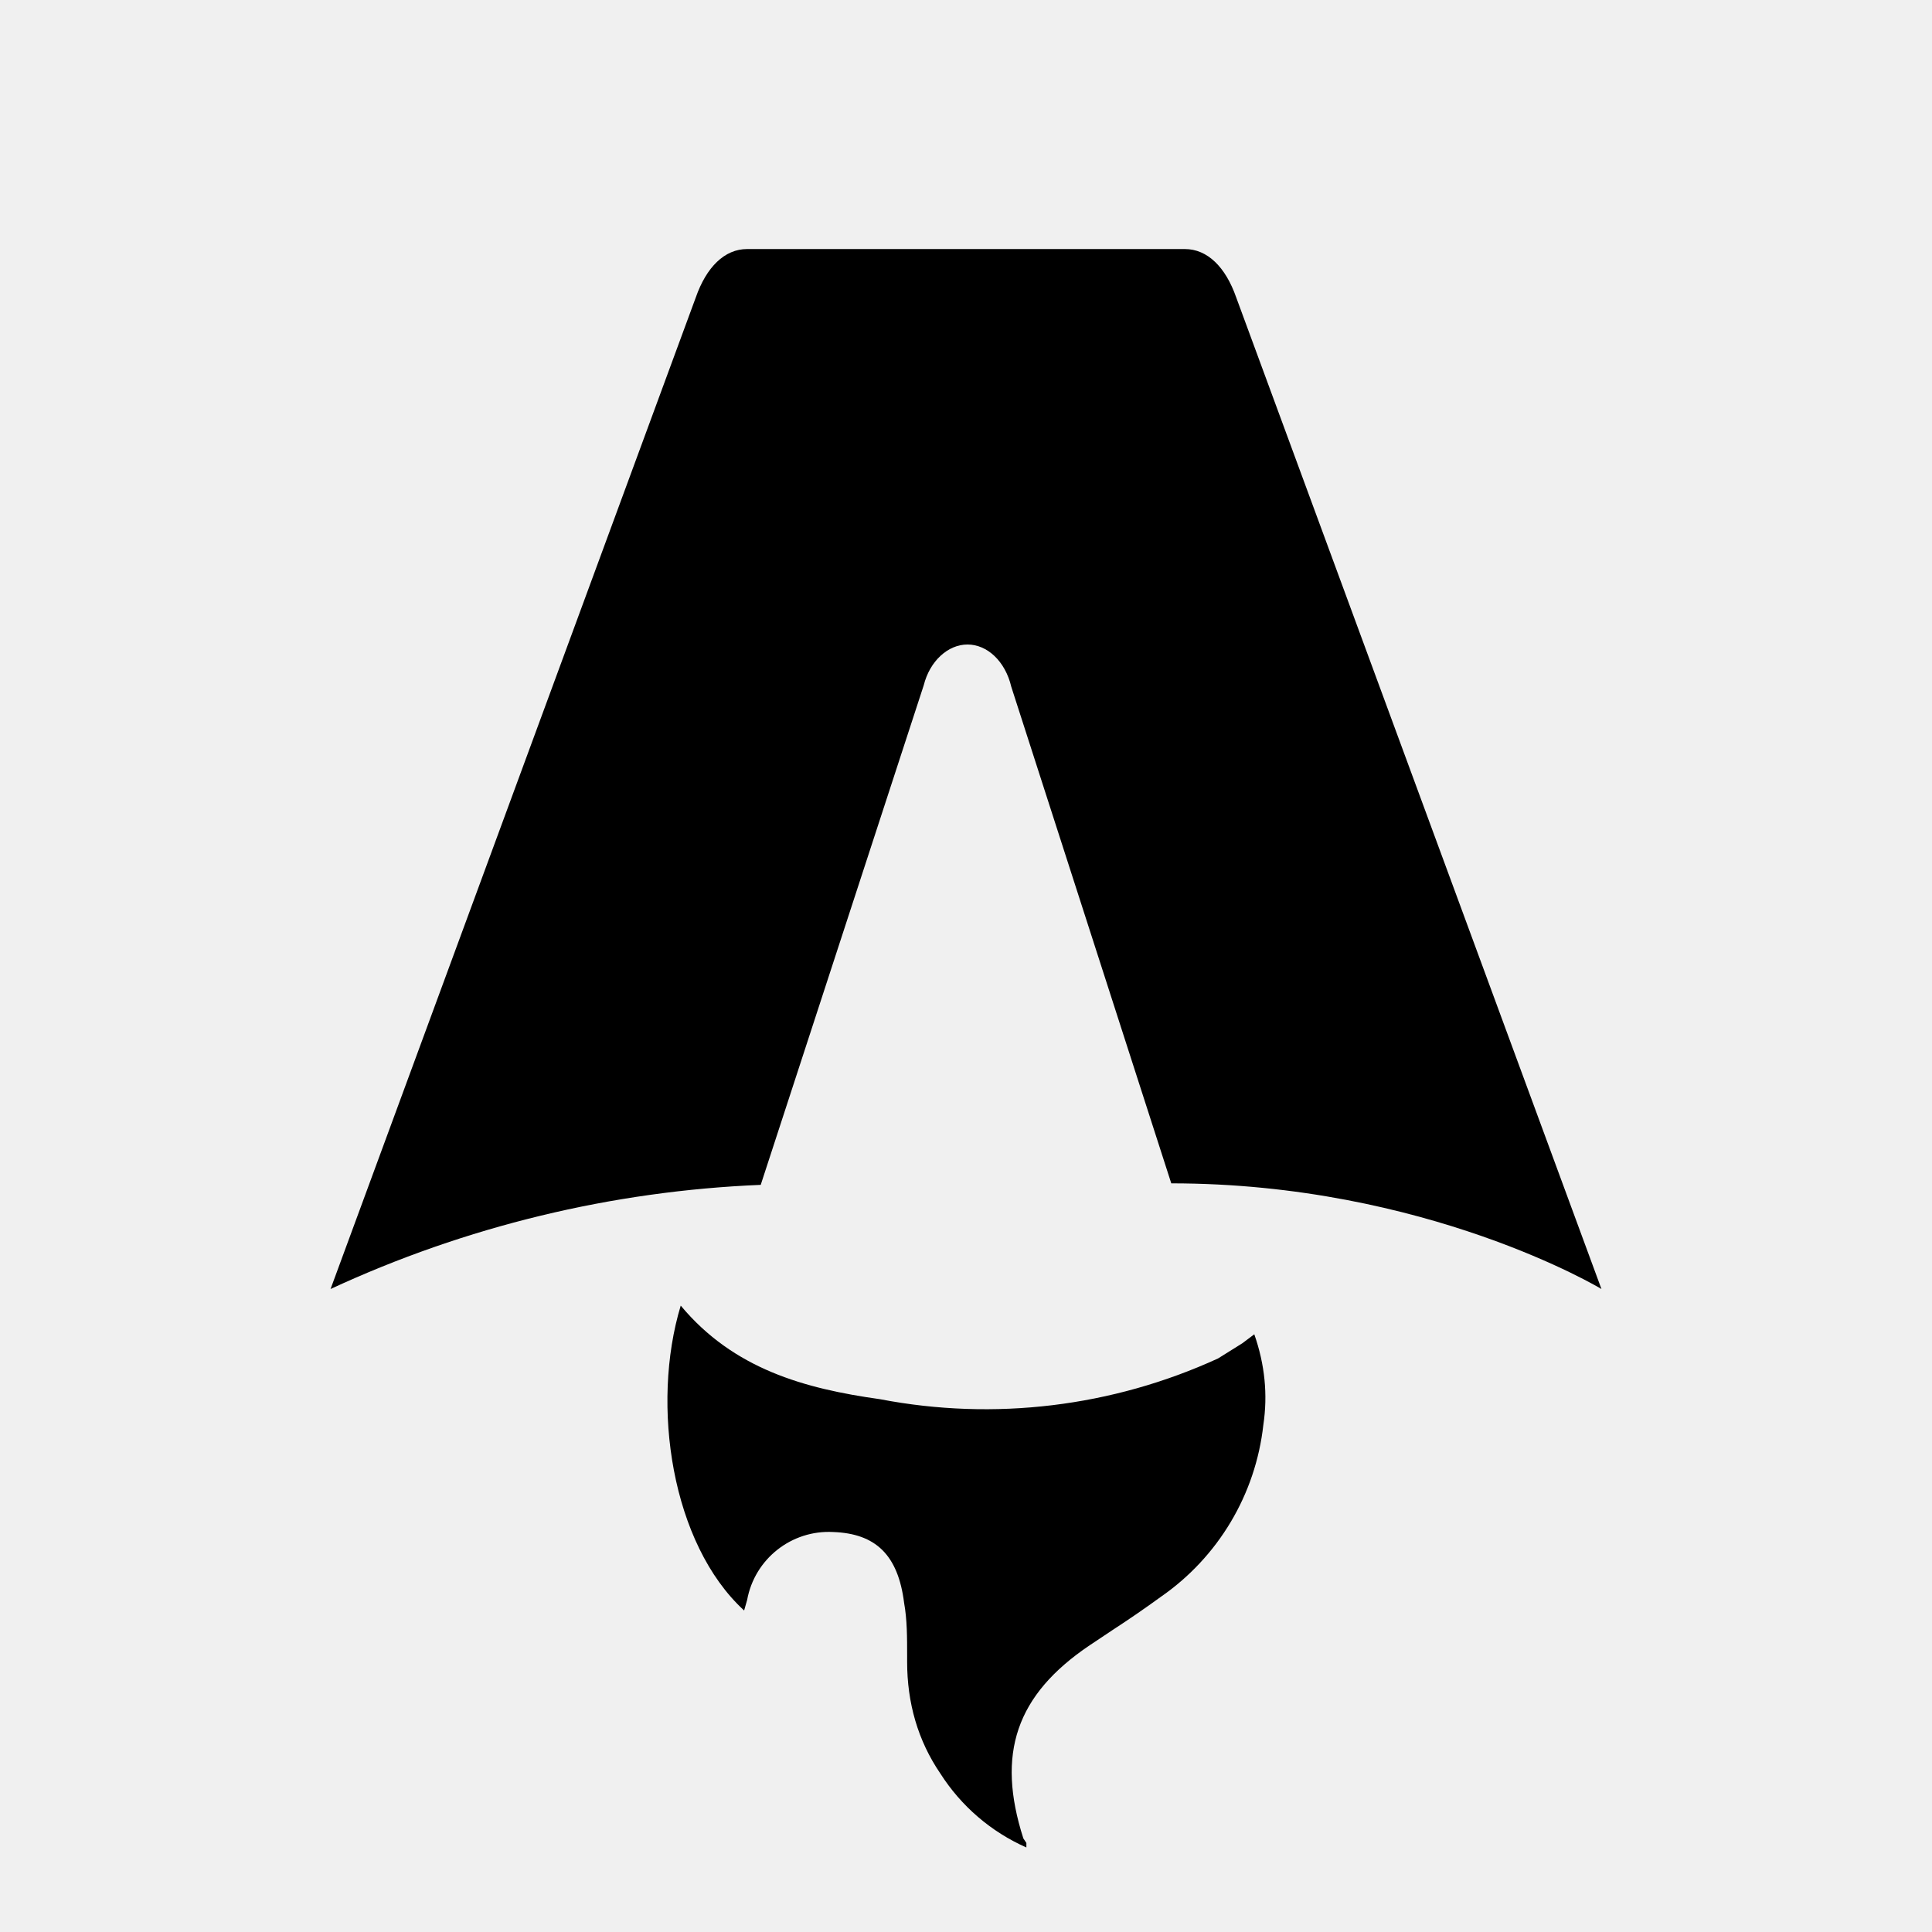
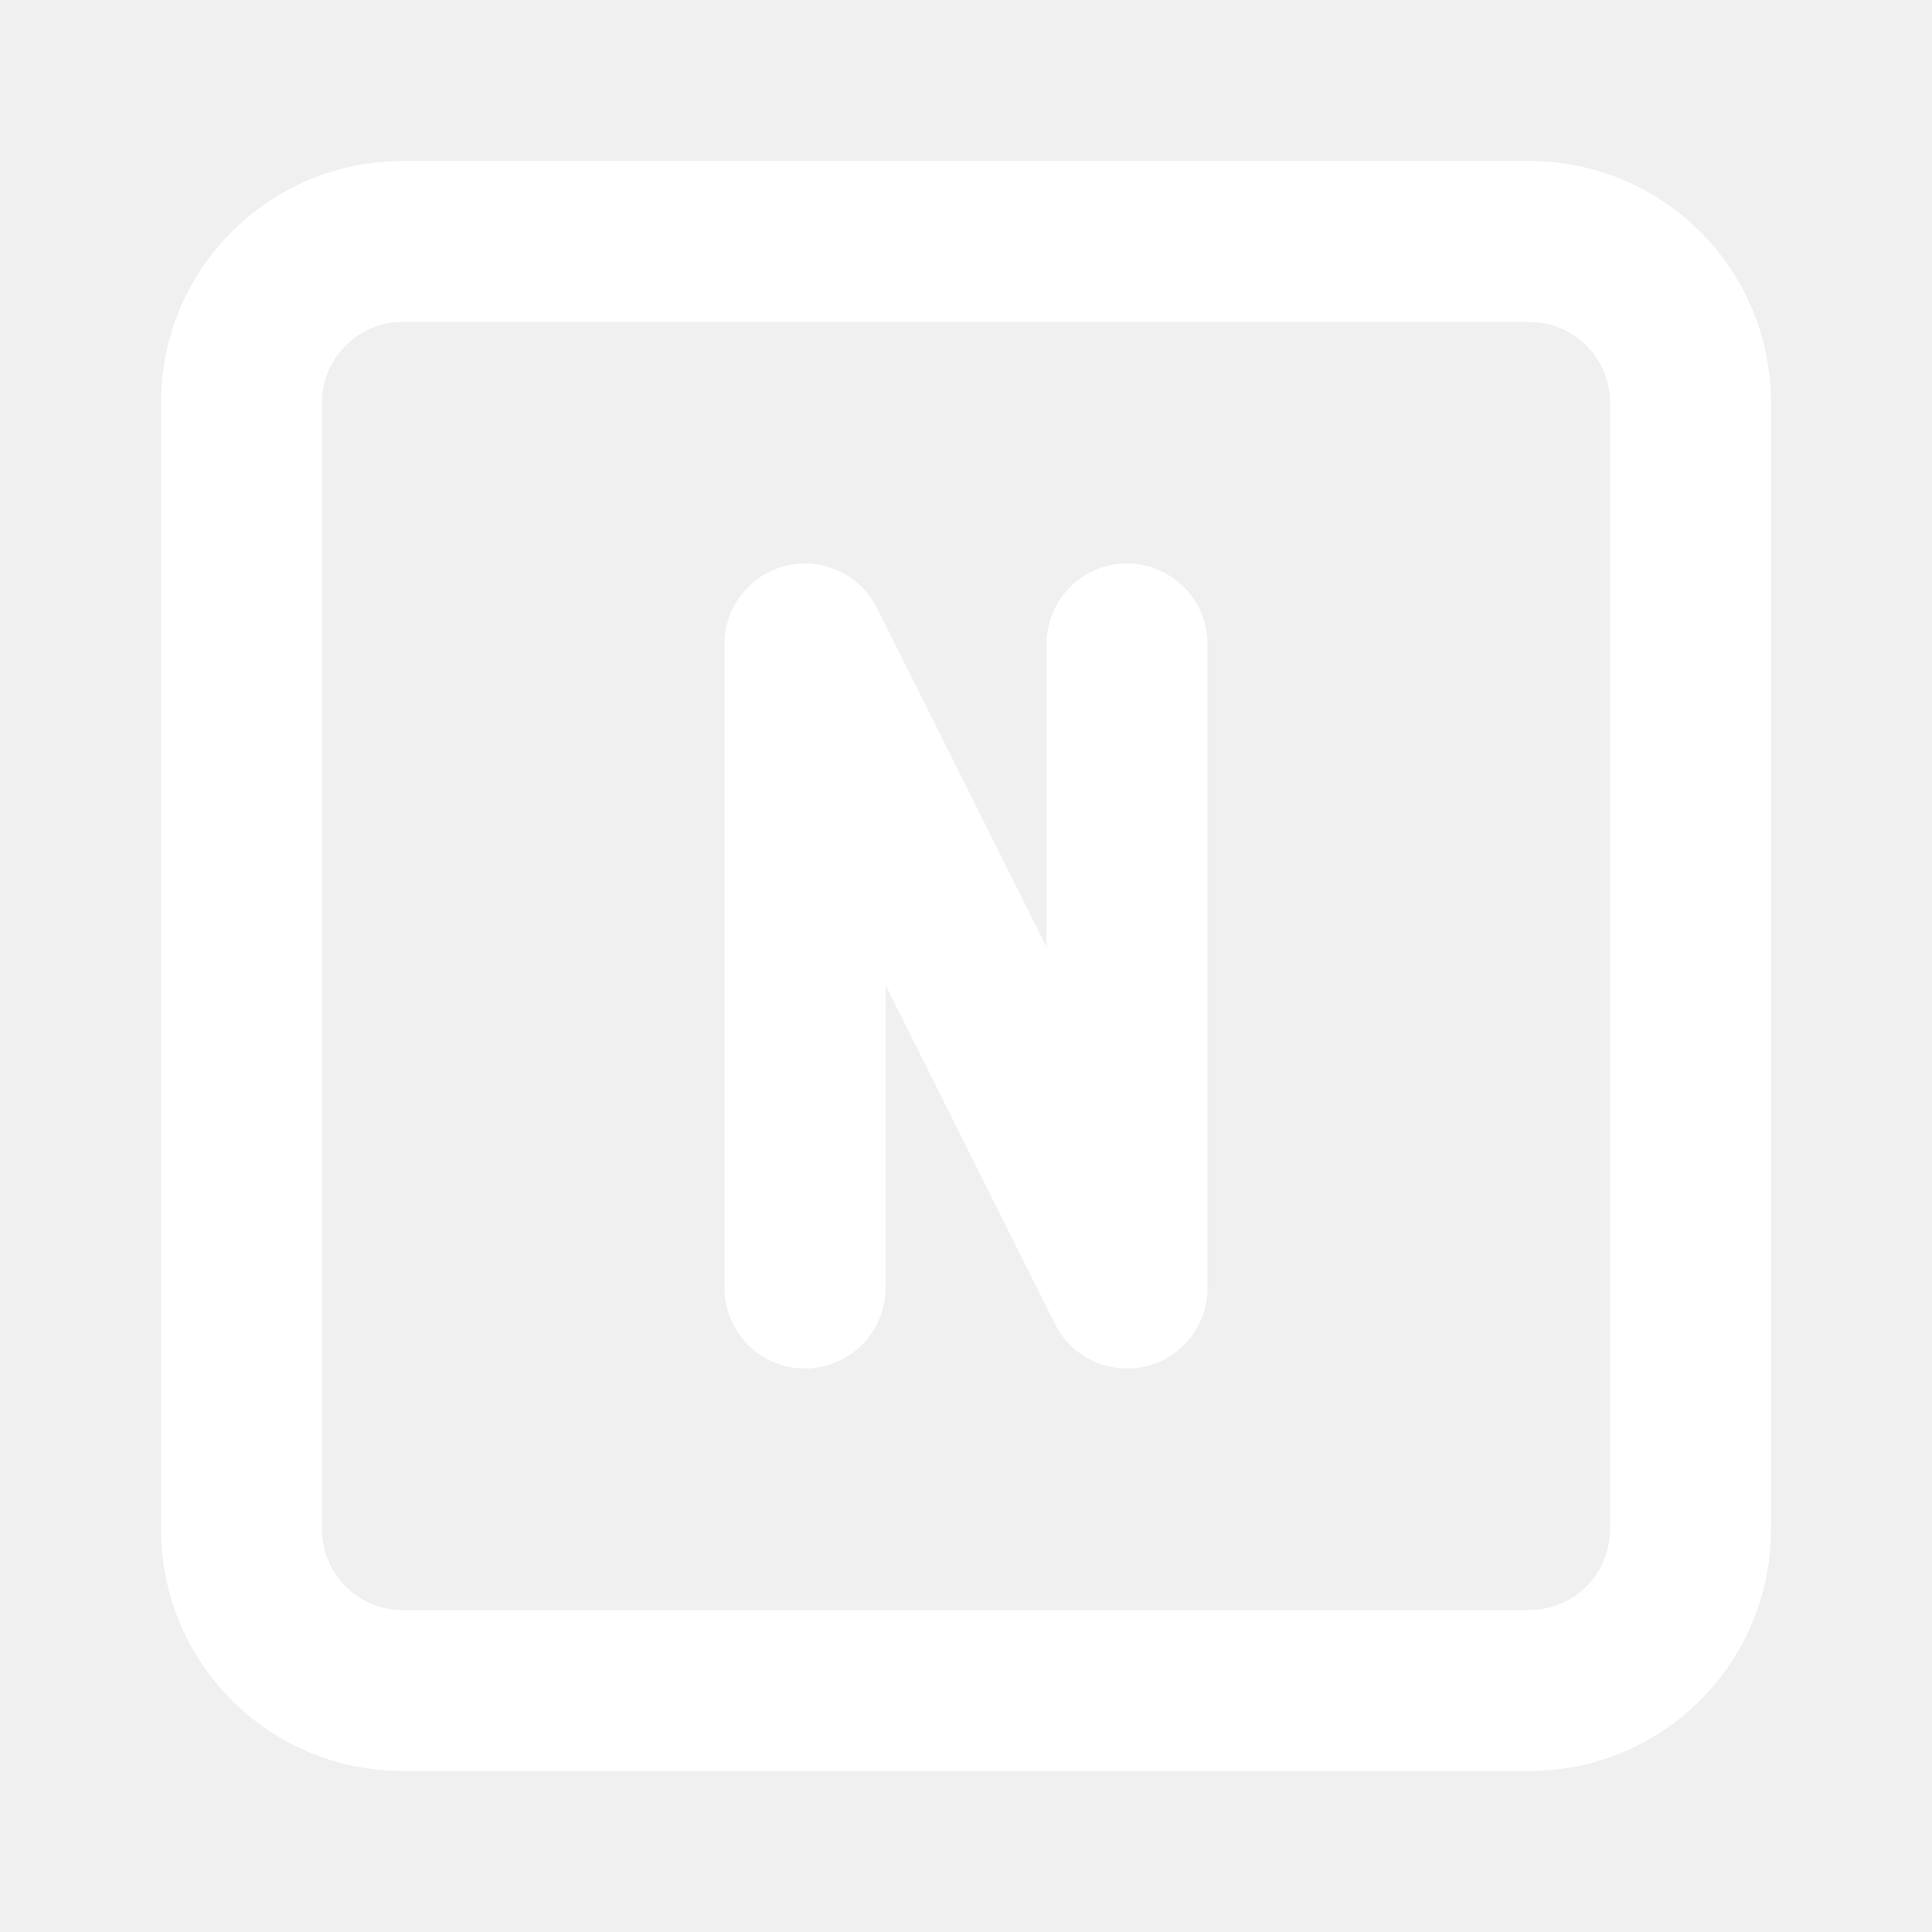
- <svg xmlns="http://www.w3.org/2000/svg" fill="none" viewBox="0 0 128 128">
-   <path d="M50.4 78.5a75.1 75.1 0 0 0-28.5 6.9l24.2-65.7c.7-2 1.9-3.2 3.4-3.2h29c1.5 0 2.7 1.2 3.4 3.2l24.2 65.7s-11.6-7-28.5-7L67 45.5c-.4-1.7-1.6-2.8-2.9-2.8-1.3 0-2.5 1.1-2.9 2.7L50.4 78.5Zm-1.1 28.2Zm-4.2-20.2c-2 6.6-.6 15.8 4.2 20.2a17.5 17.5 0 0 1 .2-.7 5.5 5.5 0 0 1 5.7-4.5c2.8.1 4.3 1.5 4.7 4.7.2 1.1.2 2.3.2 3.5v.4c0 2.7.7 5.2 2.2 7.4a13 13 0 0 0 5.7 4.9v-.3l-.2-.3c-1.8-5.6-.5-9.5 4.4-12.8l1.5-1a73 73 0 0 0 3.2-2.2 16 16 0 0 0 6.8-11.4c.3-2 .1-4-.6-6l-.8.6-1.6 1a37 37 0 0 1-22.4 2.7c-5-.7-9.7-2-13.2-6.2Z" />
-   <style>
-         path { fill: #000; }
-         @media (prefers-color-scheme: dark) {
-             path { fill: #FFF; }
-         }
-     </style>
+ <svg xmlns="http://www.w3.org/2000/svg" width="24" height="24" viewBox="0 0 24 24" fill="none" stroke="#fff" stroke-width="2" stroke-linecap="round" stroke-linejoin="round" class="icon icon-tabler icons-tabler-outline icon-tabler-square-letter-n">
+   <path stroke="none" d="M0 0h24v24H0z" fill="none" />
+   <path d="M3 3m0 2a2 2 0 0 1 2 -2h14a2 2 0 0 1 2 2v14a2 2 0 0 1 -2 2h-14a2 2 0 0 1 -2 -2z" />
+   <path d="M10 16v-8l4 8v-8" />
</svg>
